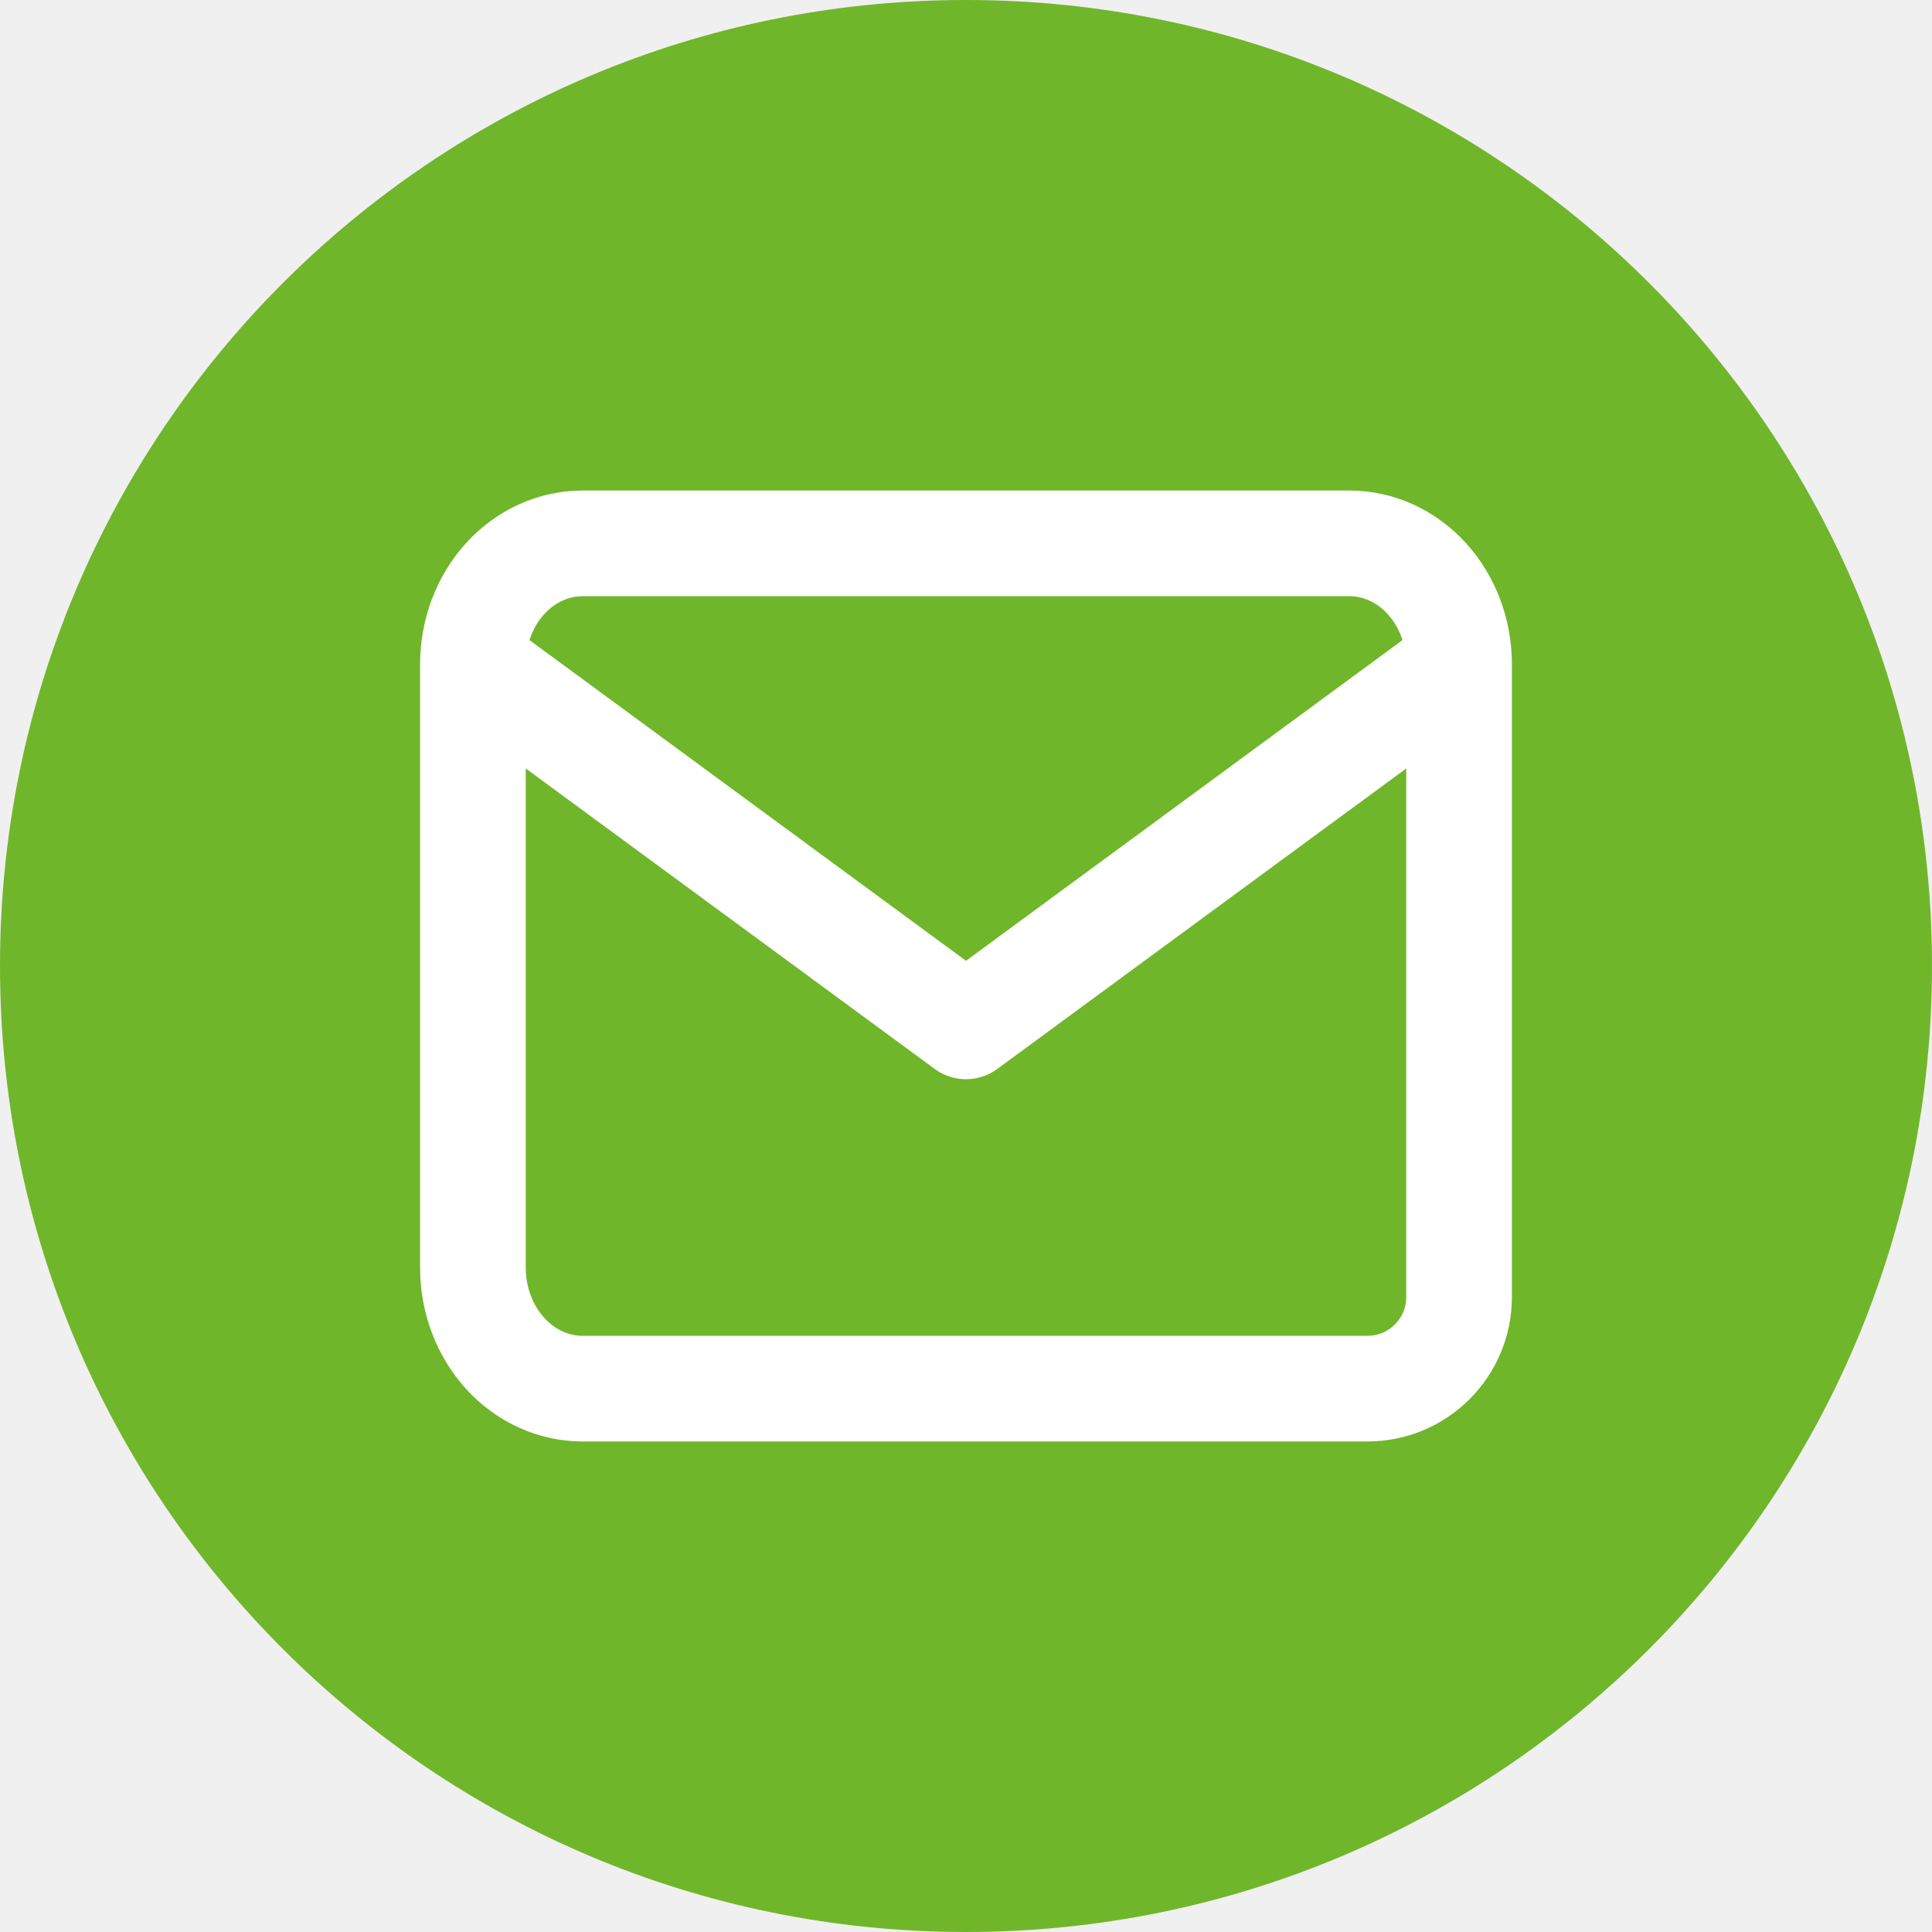
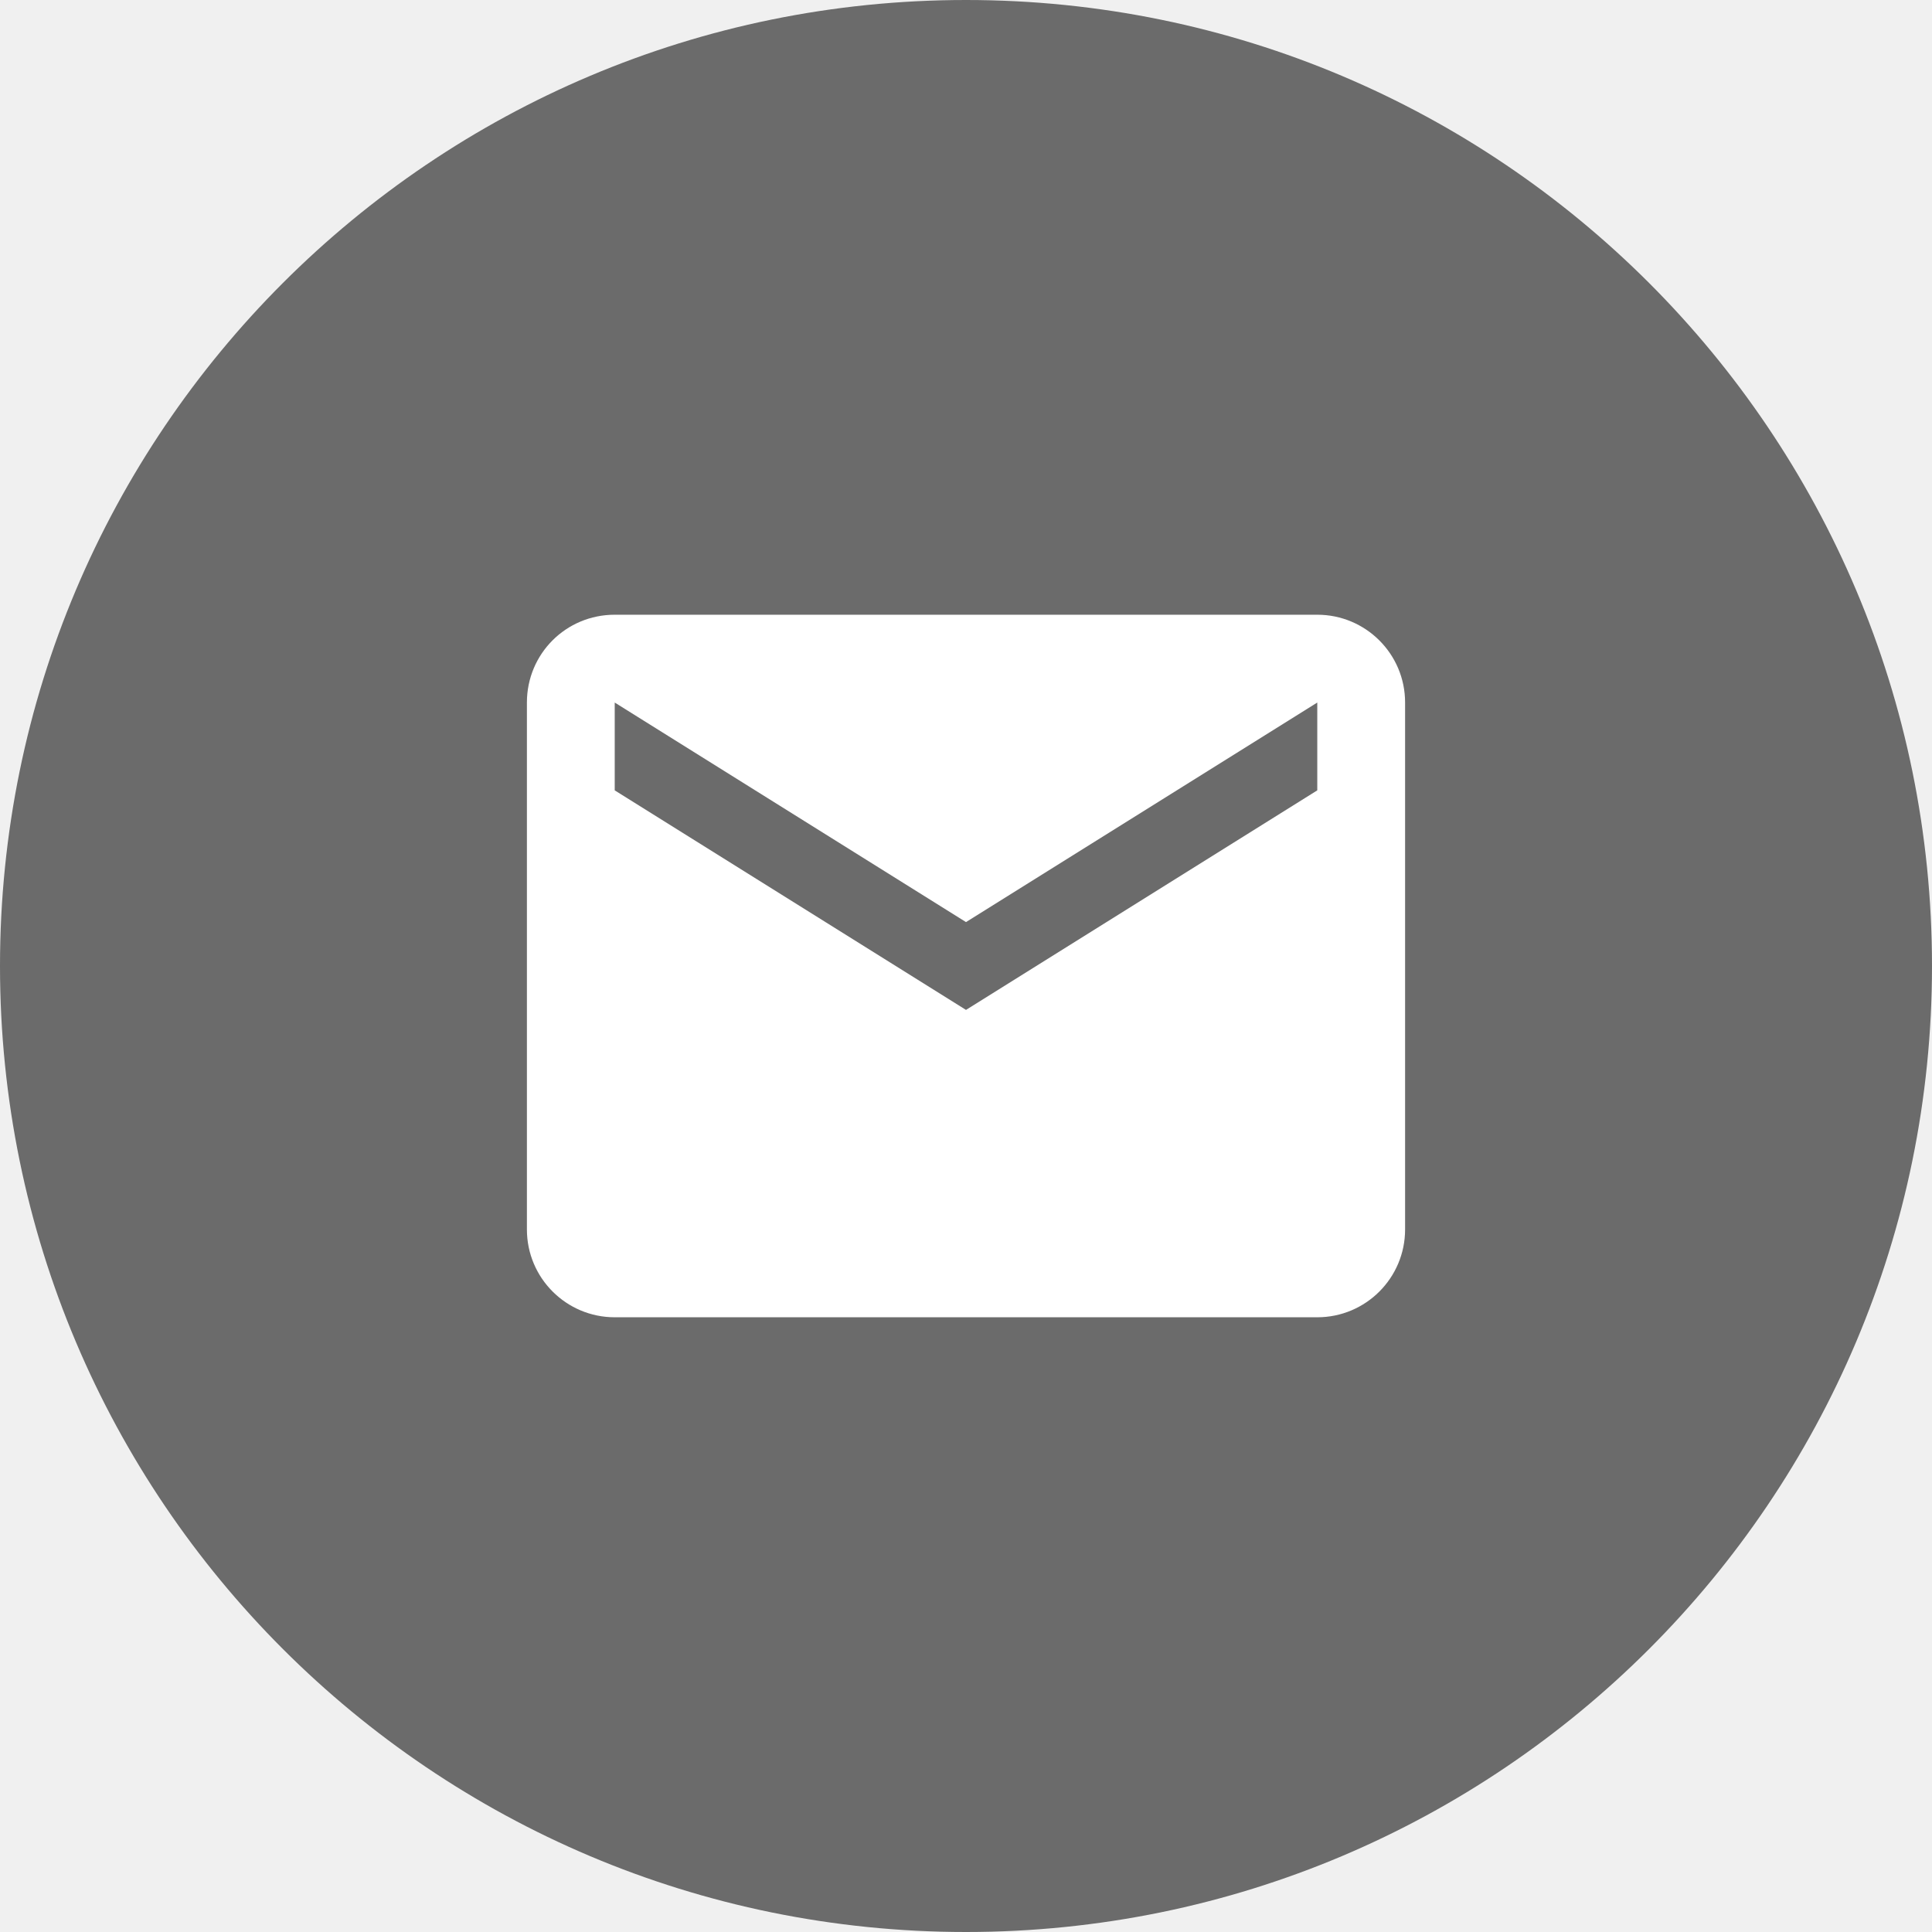
- <svg xmlns="http://www.w3.org/2000/svg" viewBox="0 0 24 24" height="22" width="22" version="1.1">
-   <circle r="12" cx="12" cy="12" fill="#70B62B" />
-   <g transform="translate(5, 5)">
-     <svg width="14" height="14" viewBox="0 0 16 14" fill="none">
-       <path d="M1 2.714V11.286C1 11.74 1.164 12.176 1.456 12.498C1.747 12.819 2.143 13 2.556 13H13.7C14.418 13 15 12.418 15 11.7V2.714M1 2.714C1 2.26 1.164 1.824 1.456 1.502C1.747 1.181 2.143 1 2.556 1H13.444C13.857 1 14.253 1.181 14.544 1.502C14.836 1.824 15 2.26 15 2.714M1 2.714L8 7.857L15 2.714" stroke="white" stroke-width="1.5" stroke-linecap="round" stroke-linejoin="round" />
-     </svg>
+ <svg xmlns="http://www.w3.org/2000/svg" viewBox="0 0 44 44" height="22" width="22" version="1.1">
+   <circle r="22" cx="22" cy="22" fill="#6B6B6B" />
+   <g transform="translate(10, 10)">
+     <path fill="#fff" d="M20,8L12,13L4,8V6L12,11L20,6M20,4H4C2.89,4 2,4.89 2,6V18A2,2 0 0,0 4,20H20A2,2 0 0,0 22,18V6C22,4.89 21.1,4 20,4Z" />
  </g>
</svg>
